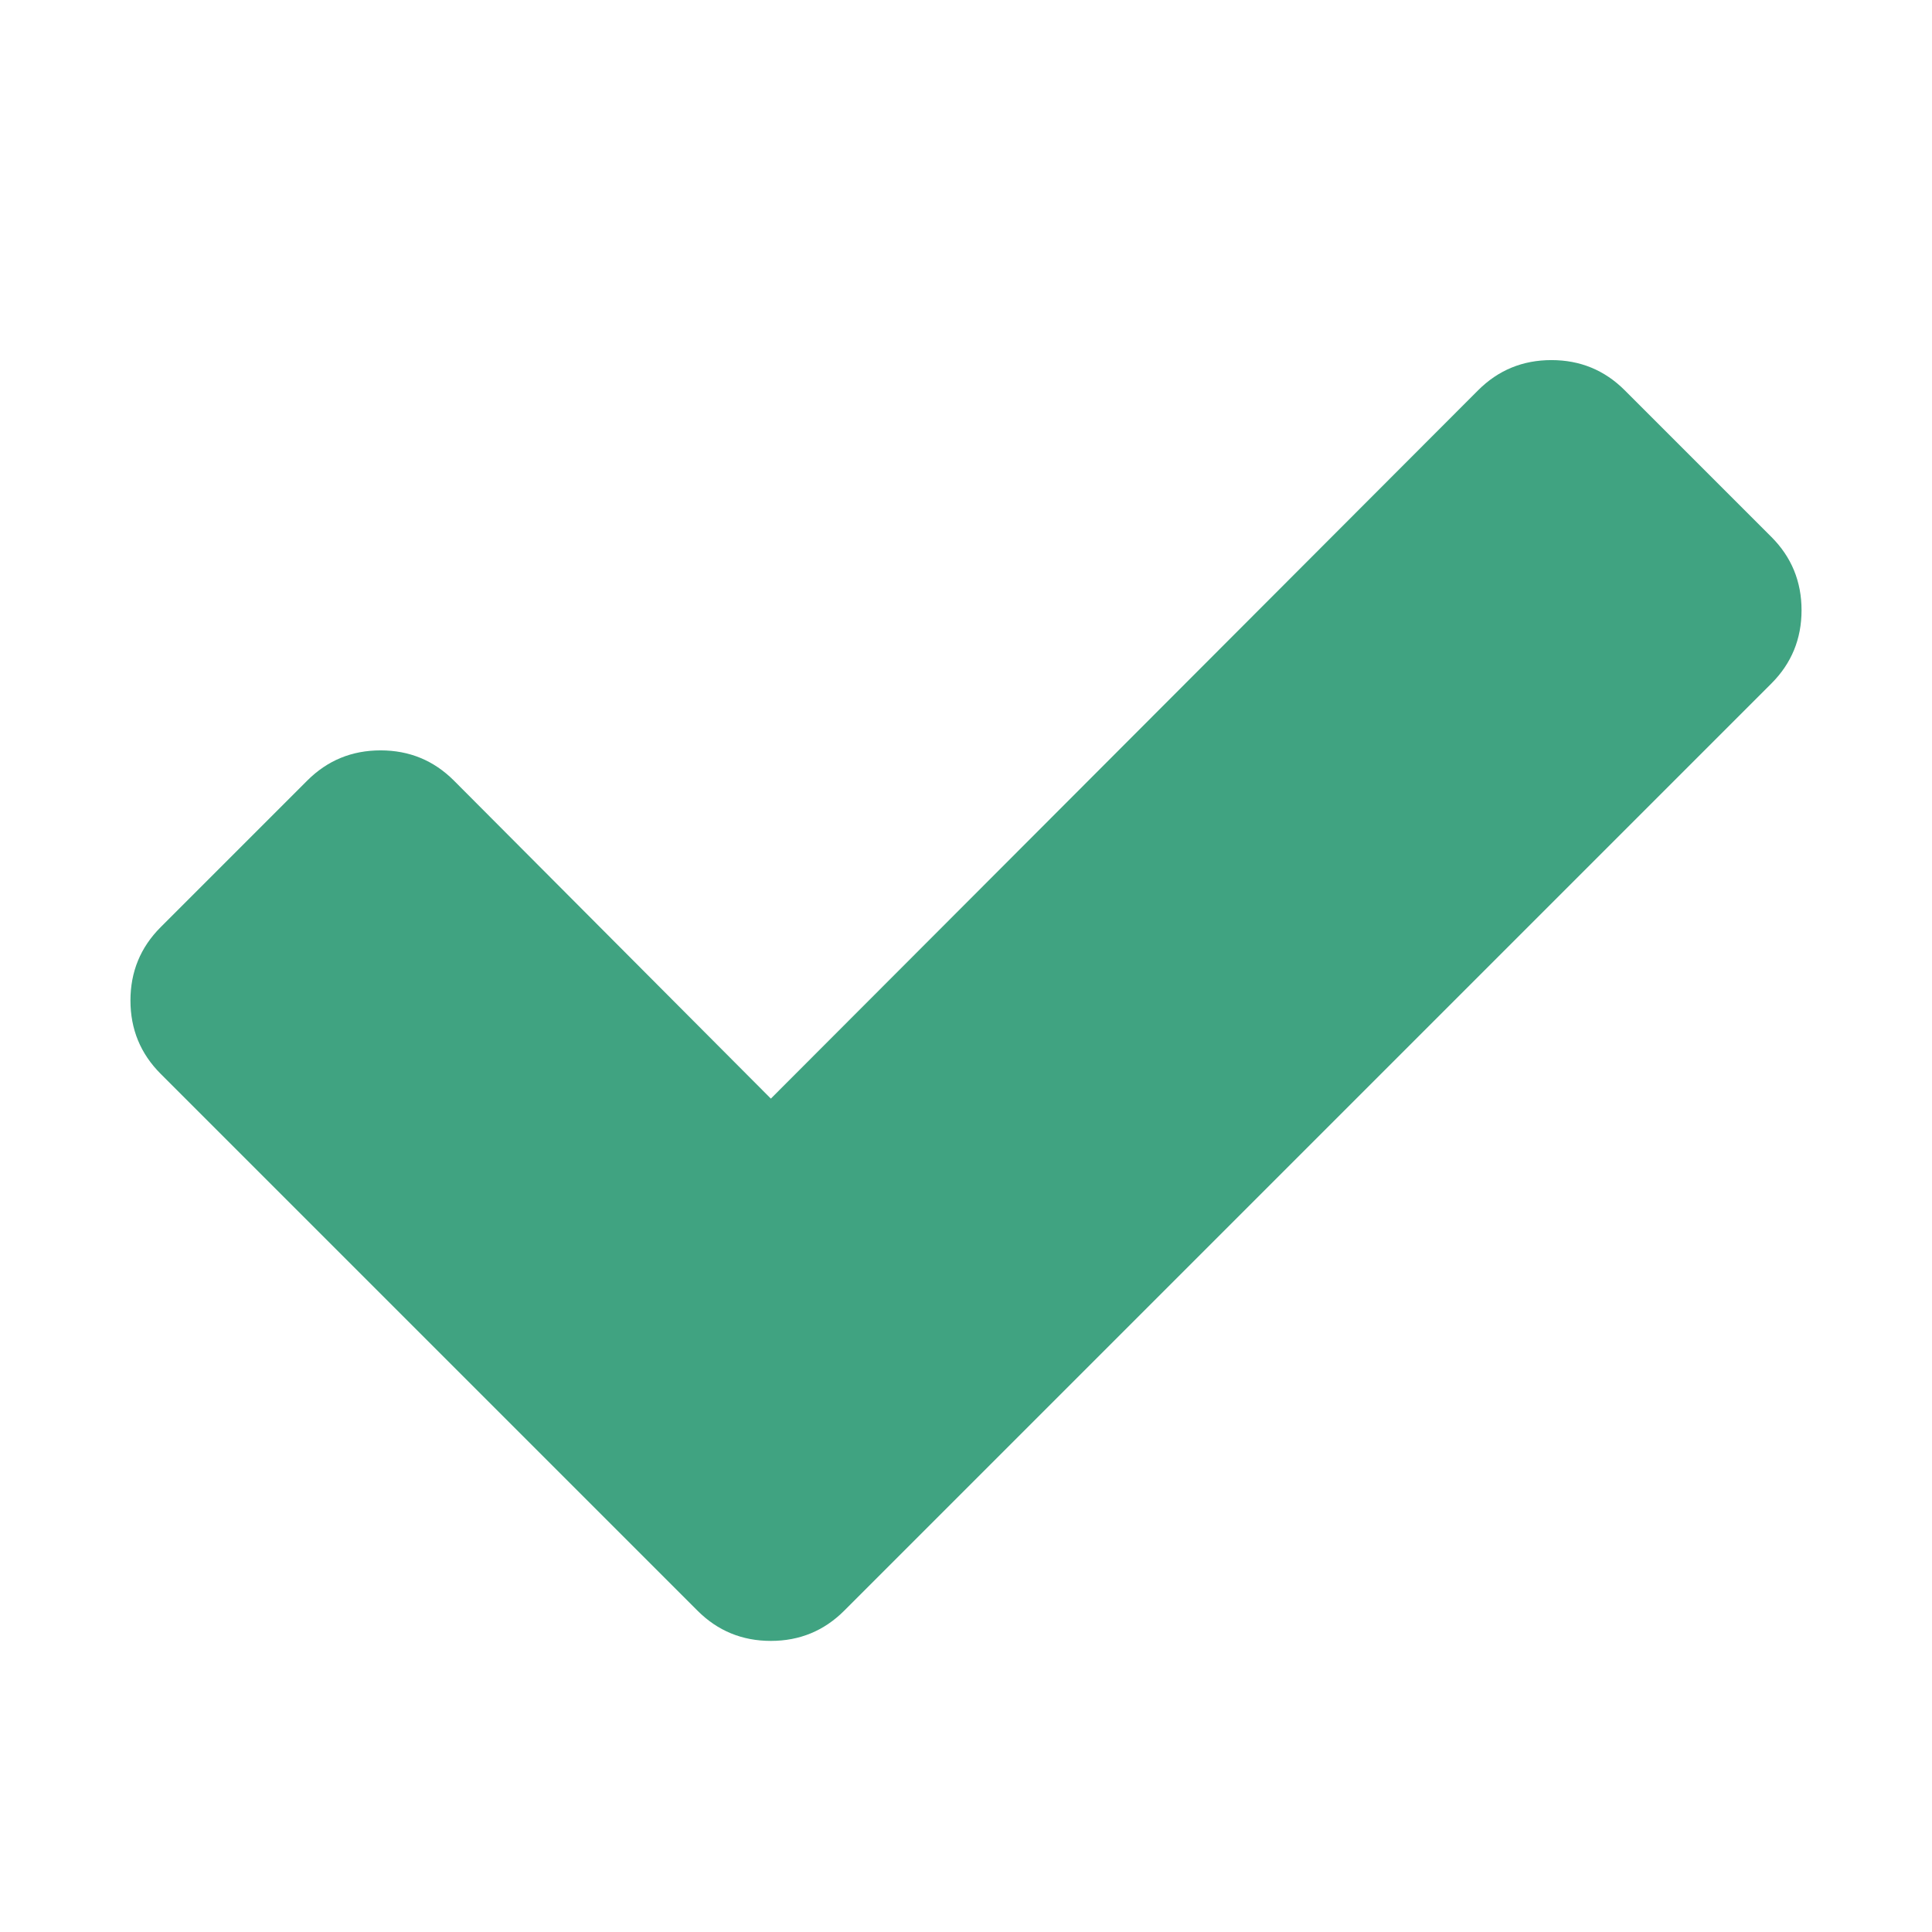
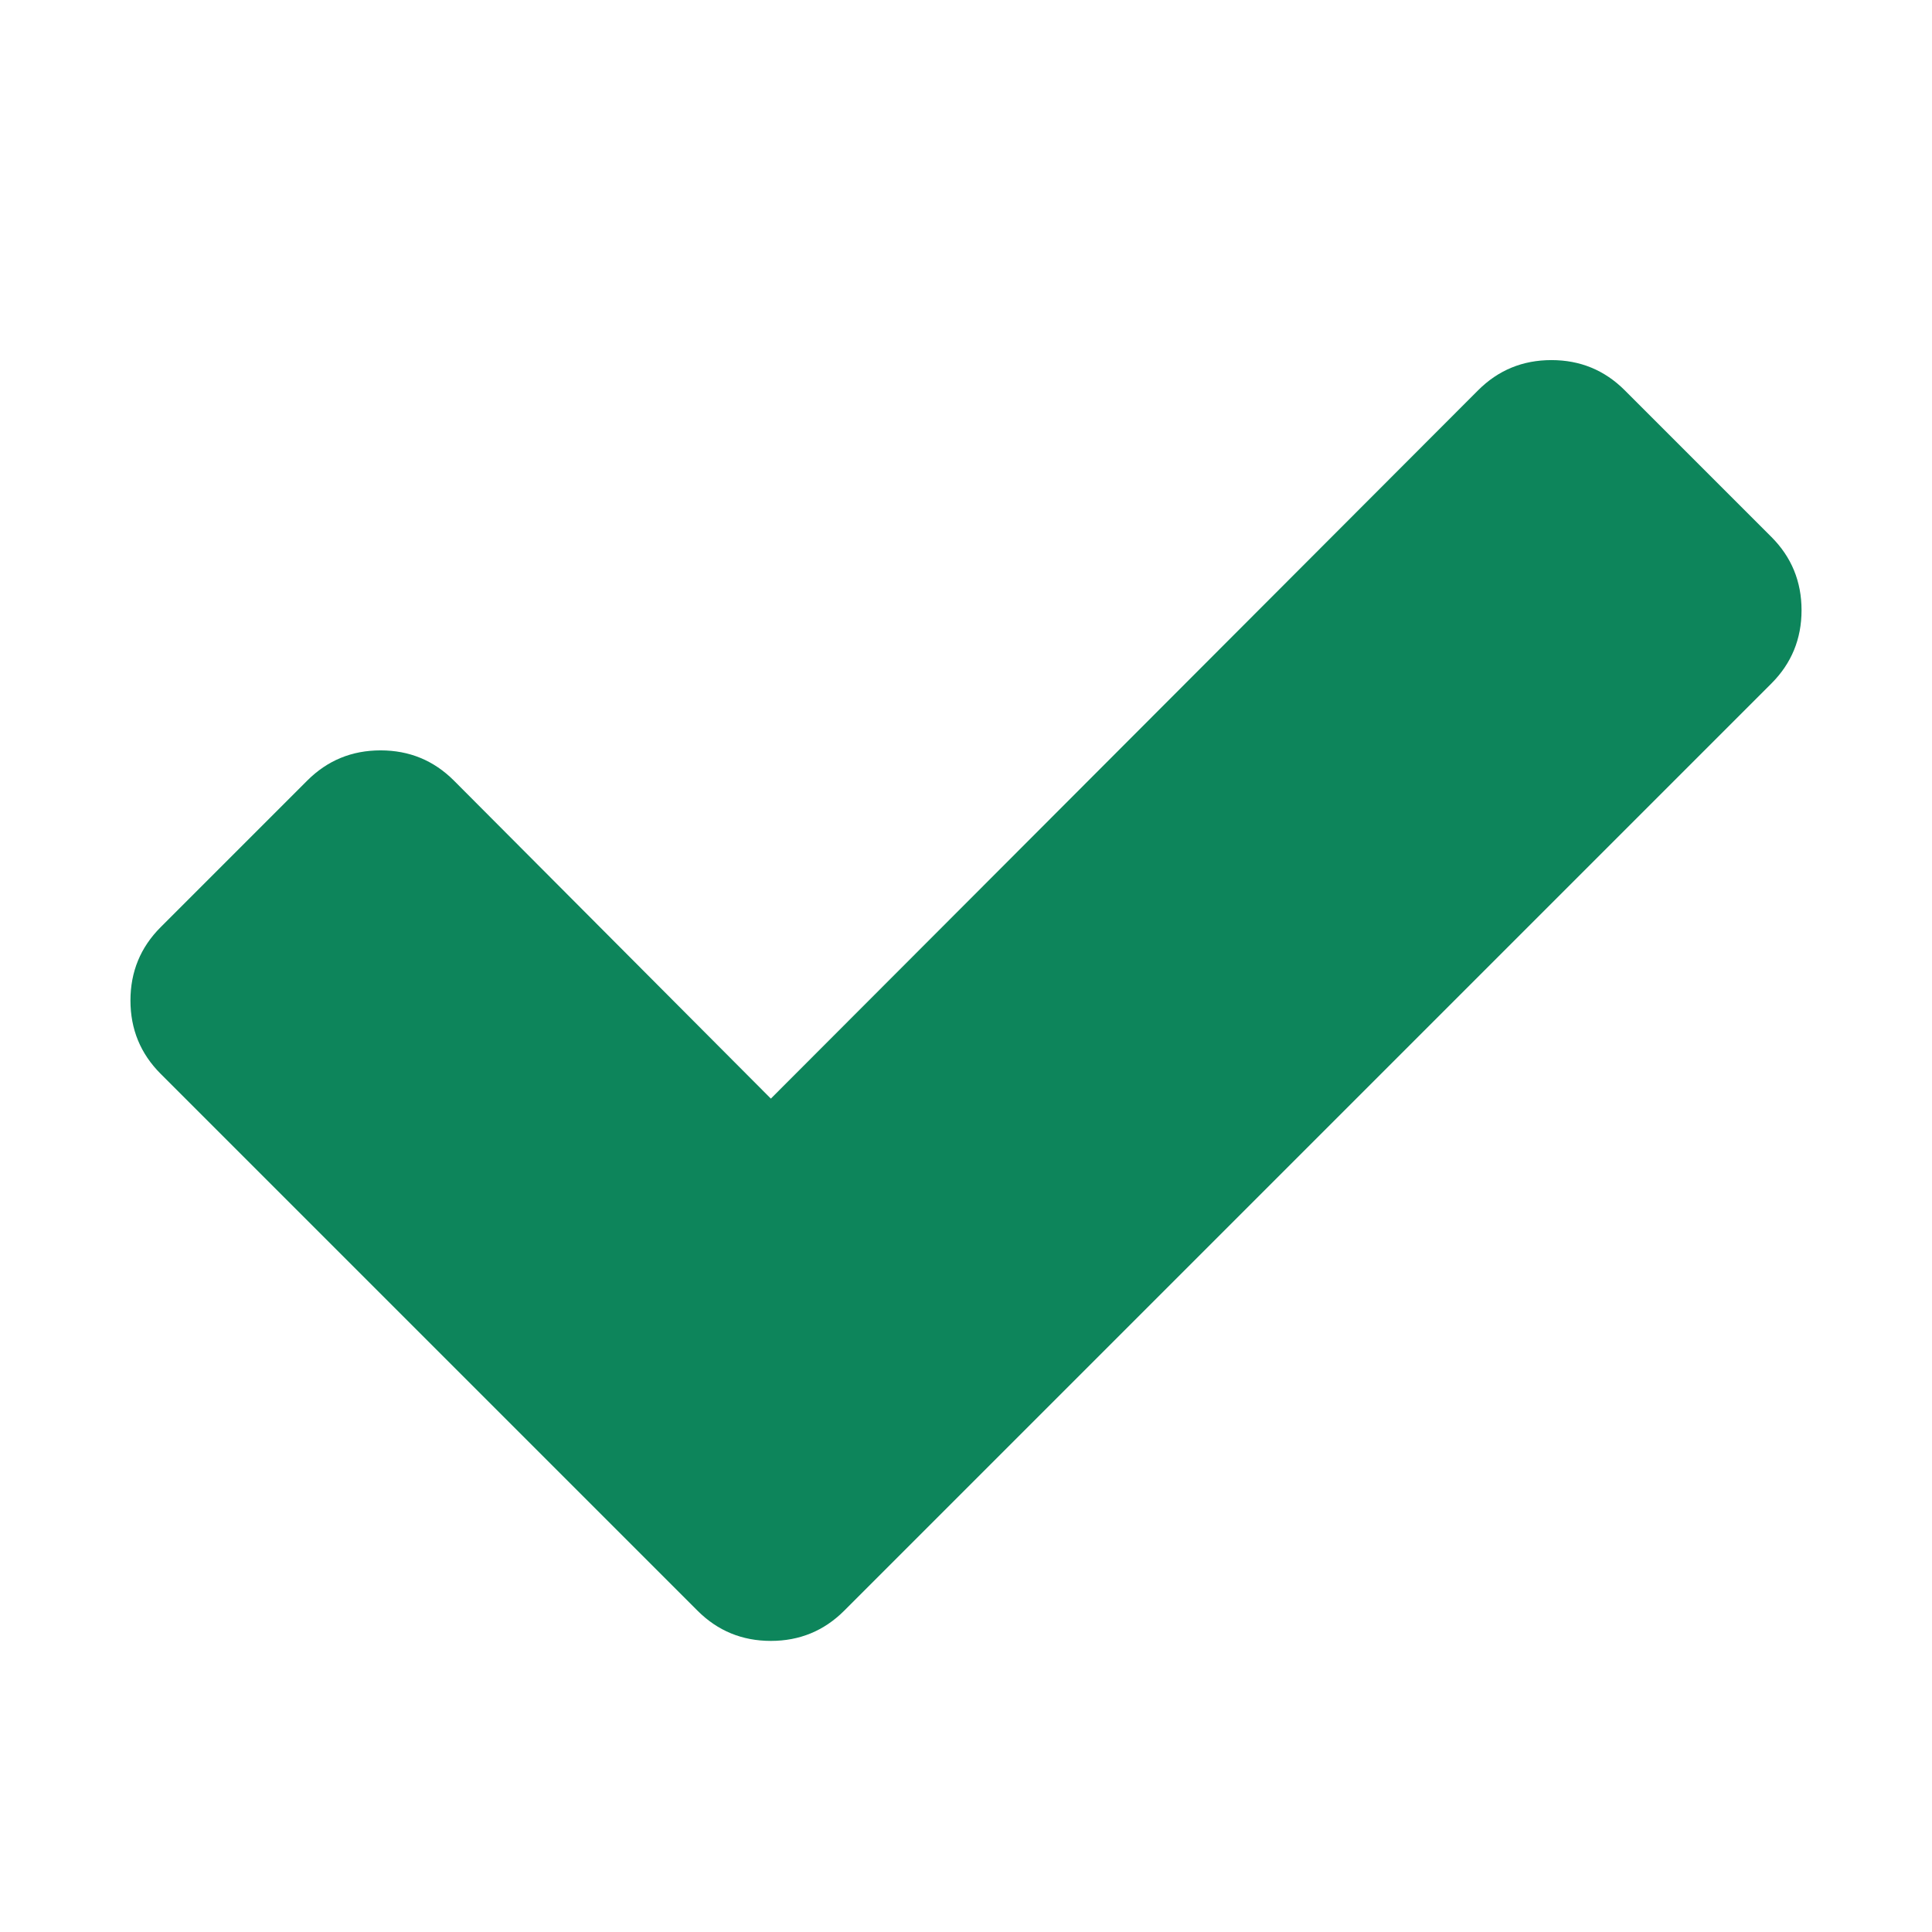
<svg xmlns="http://www.w3.org/2000/svg" width="1792" height="1792" viewBox="0 0 1792 1792">
-   <path d="M1671 566q0 40-28 68l-724 724-136 136q-28 28-68 28t-68-28l-136-136-362-362q-28-28-28-68t28-68l136-136q28-28 68-28t68 28l294 295 656-657q28-28 68-28t68 28l136 136q28 28 28 68z" fill="#40A381" />
+   <path d="M1671 566q0 40-28 68l-724 724-136 136q-28 28-68 28t-68-28l-136-136-362-362q-28-28-28-68t28-68l136-136q28-28 68-28t68 28l294 295 656-657q28-28 68-28t68 28l136 136q28 28 28 68z" fill="#0D855B" />
</svg>
